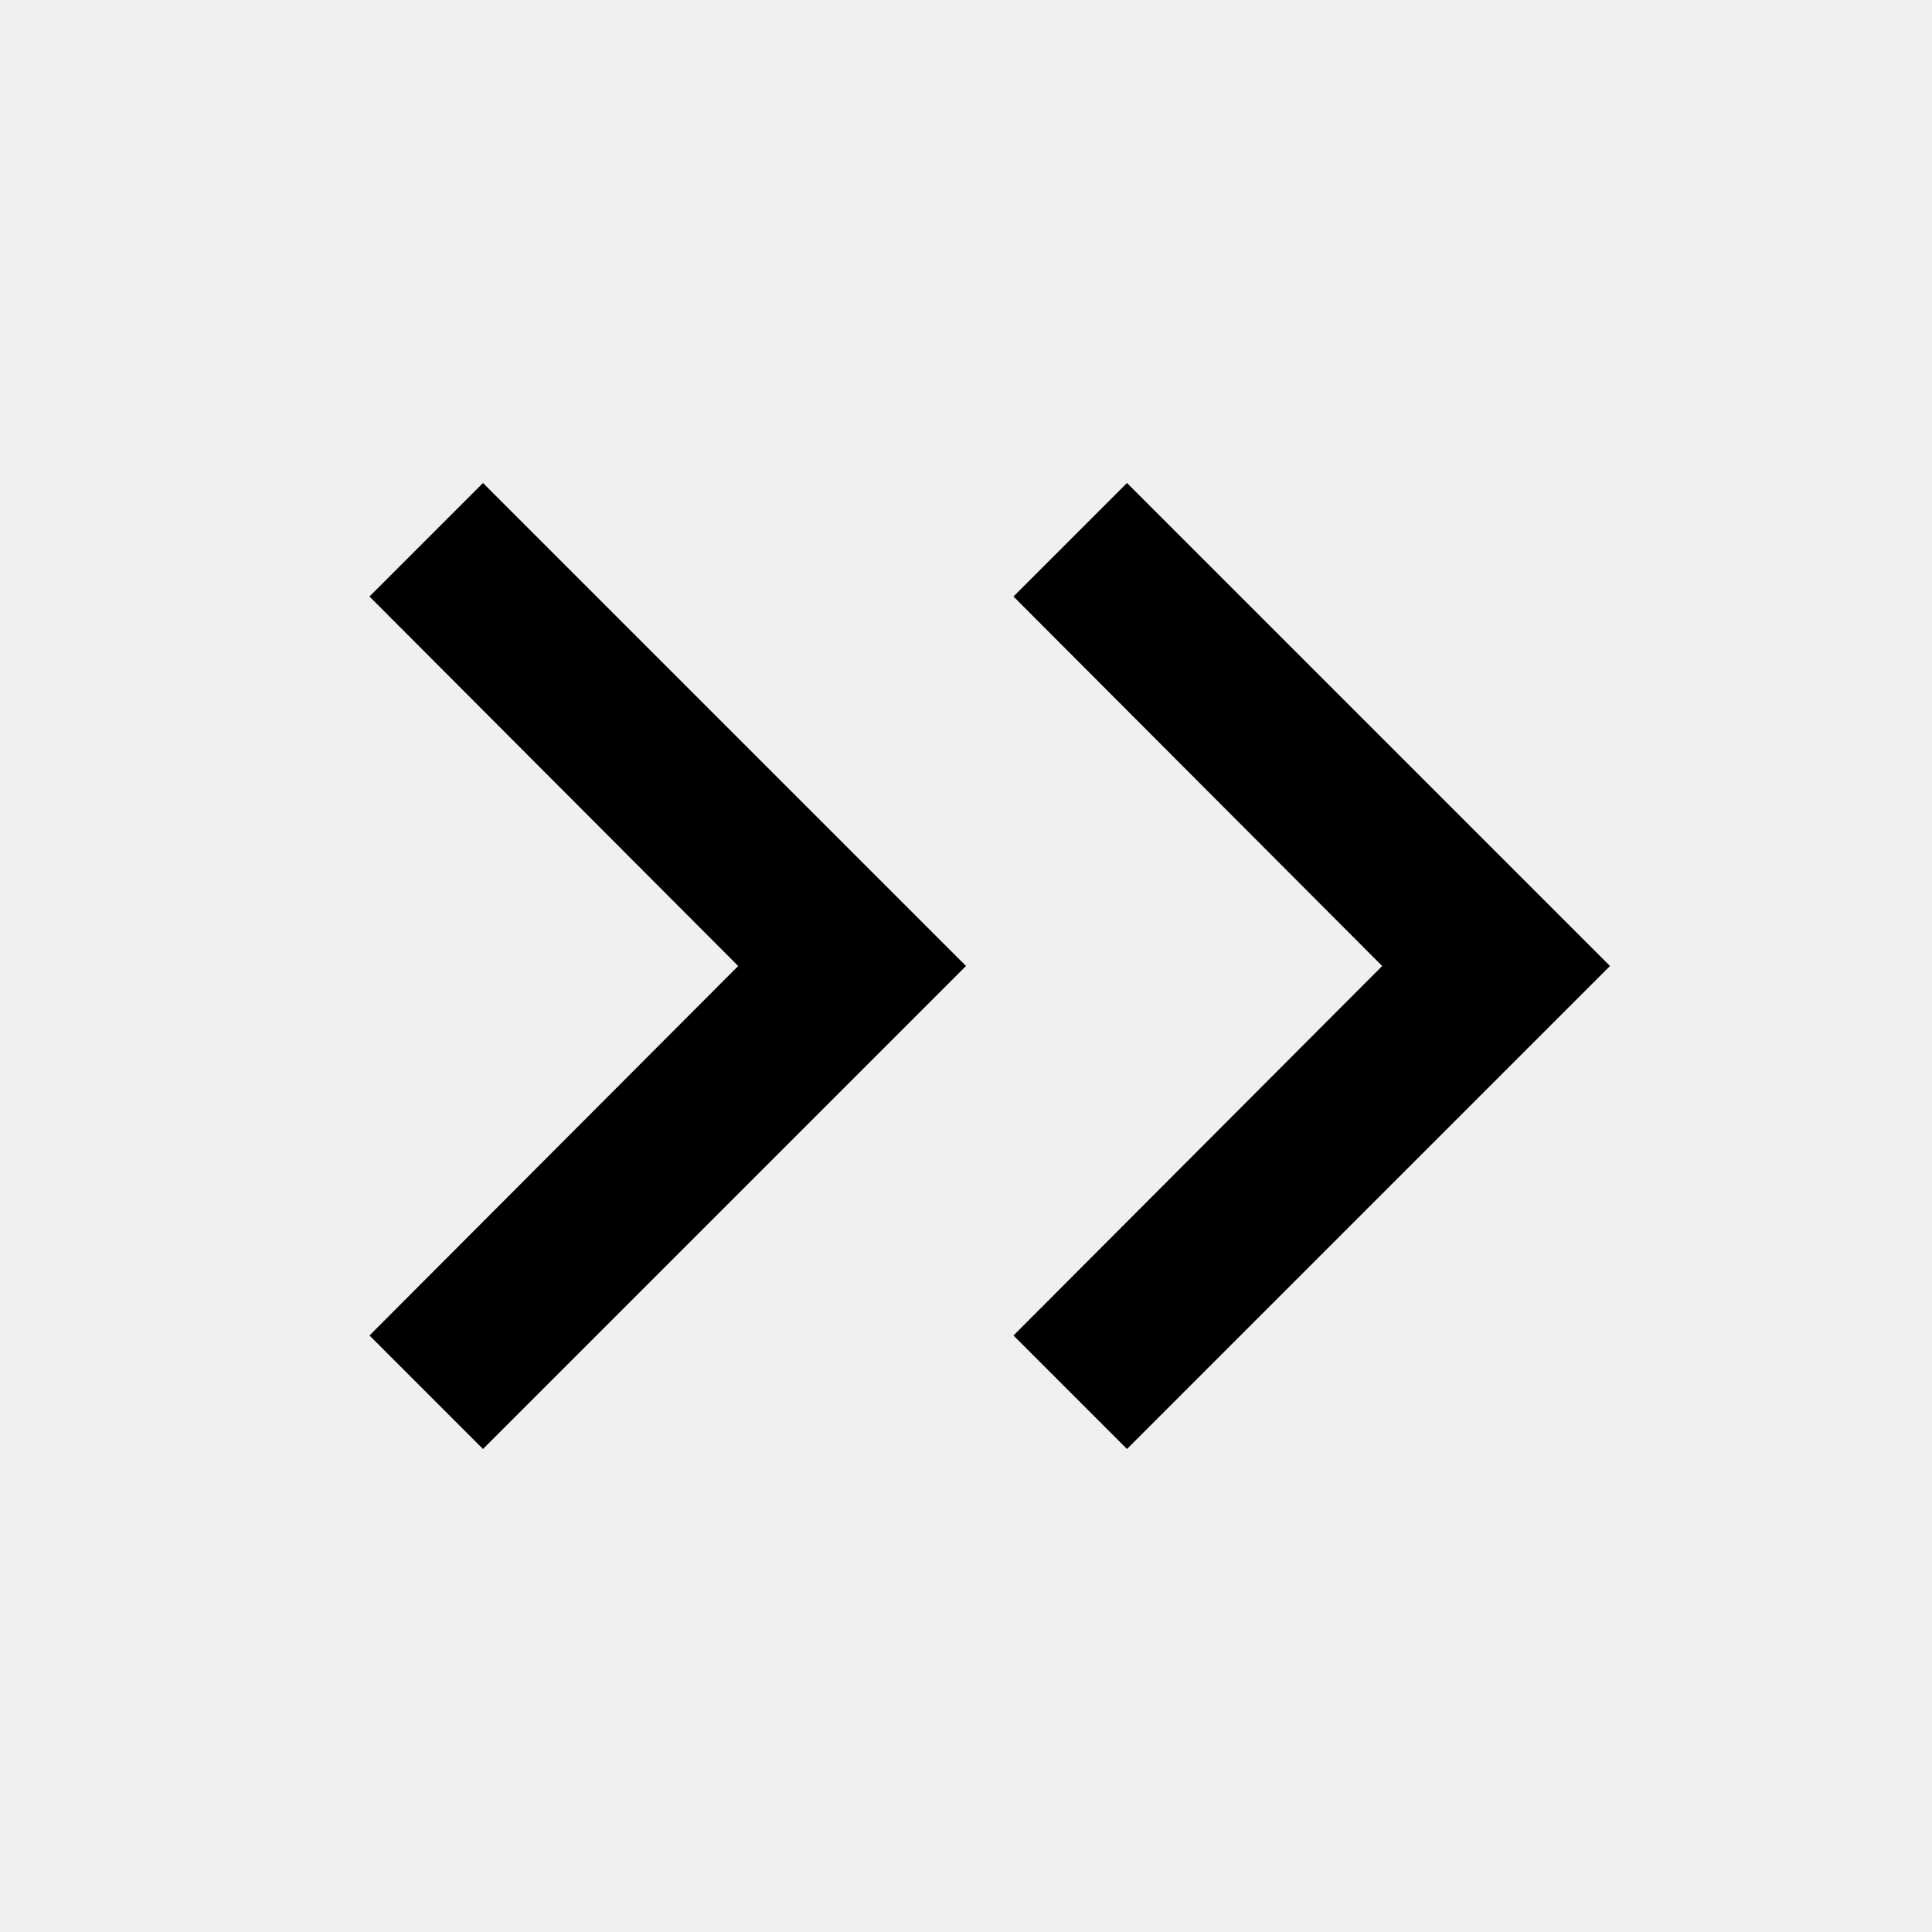
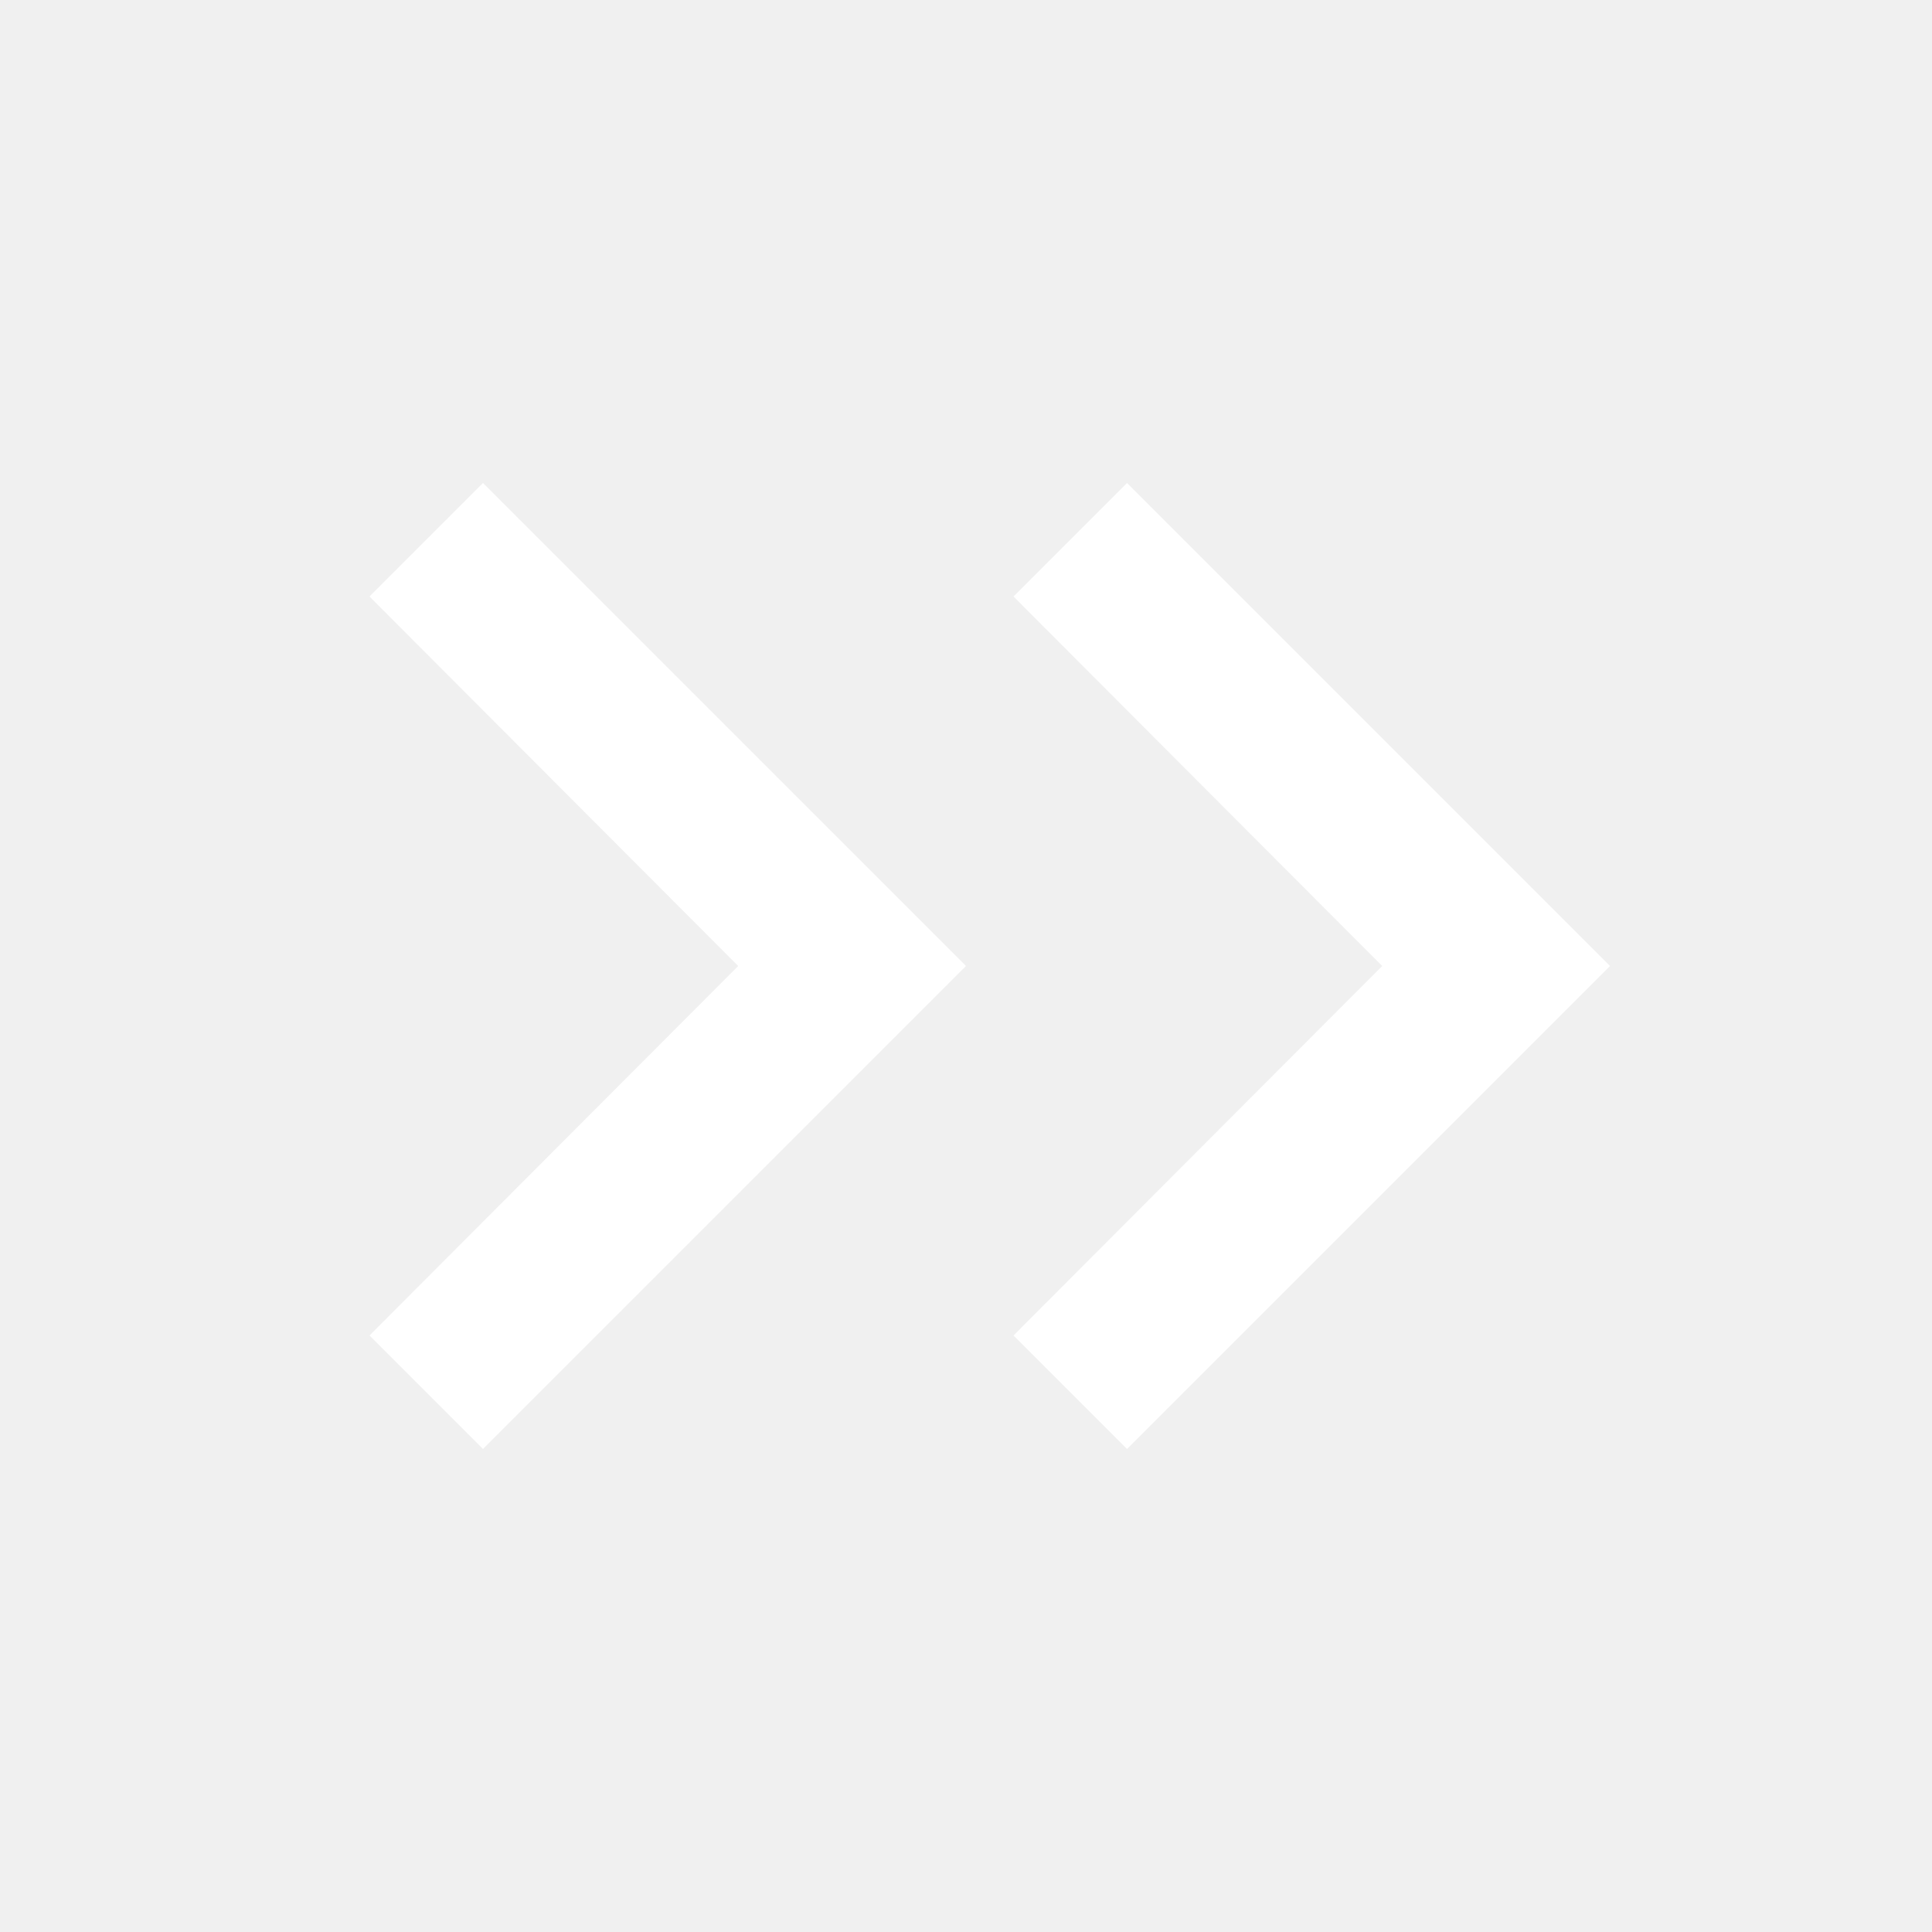
<svg xmlns="http://www.w3.org/2000/svg" width="24" height="24" viewBox="0 0 24 24">
  <g fill="none" fill-rule="evenodd">
    <polygon points="0 0 24 0 24 24 0 24" />
-     <g fill="#000" fill-rule="nonzero" transform="translate(4.59 6)">
+     <g fill="#fff" fill-rule="nonzero" transform="translate(4.59 6)">
      <polygon points="9.41 0 8 1.41 12.58 6 8 10.59 9.41 12 15.41 6" />
      <polygon points="1.41 0 0 1.41 4.58 6 0 10.59 1.41 12 7.41 6" />
    </g>
  </g>
</svg>
